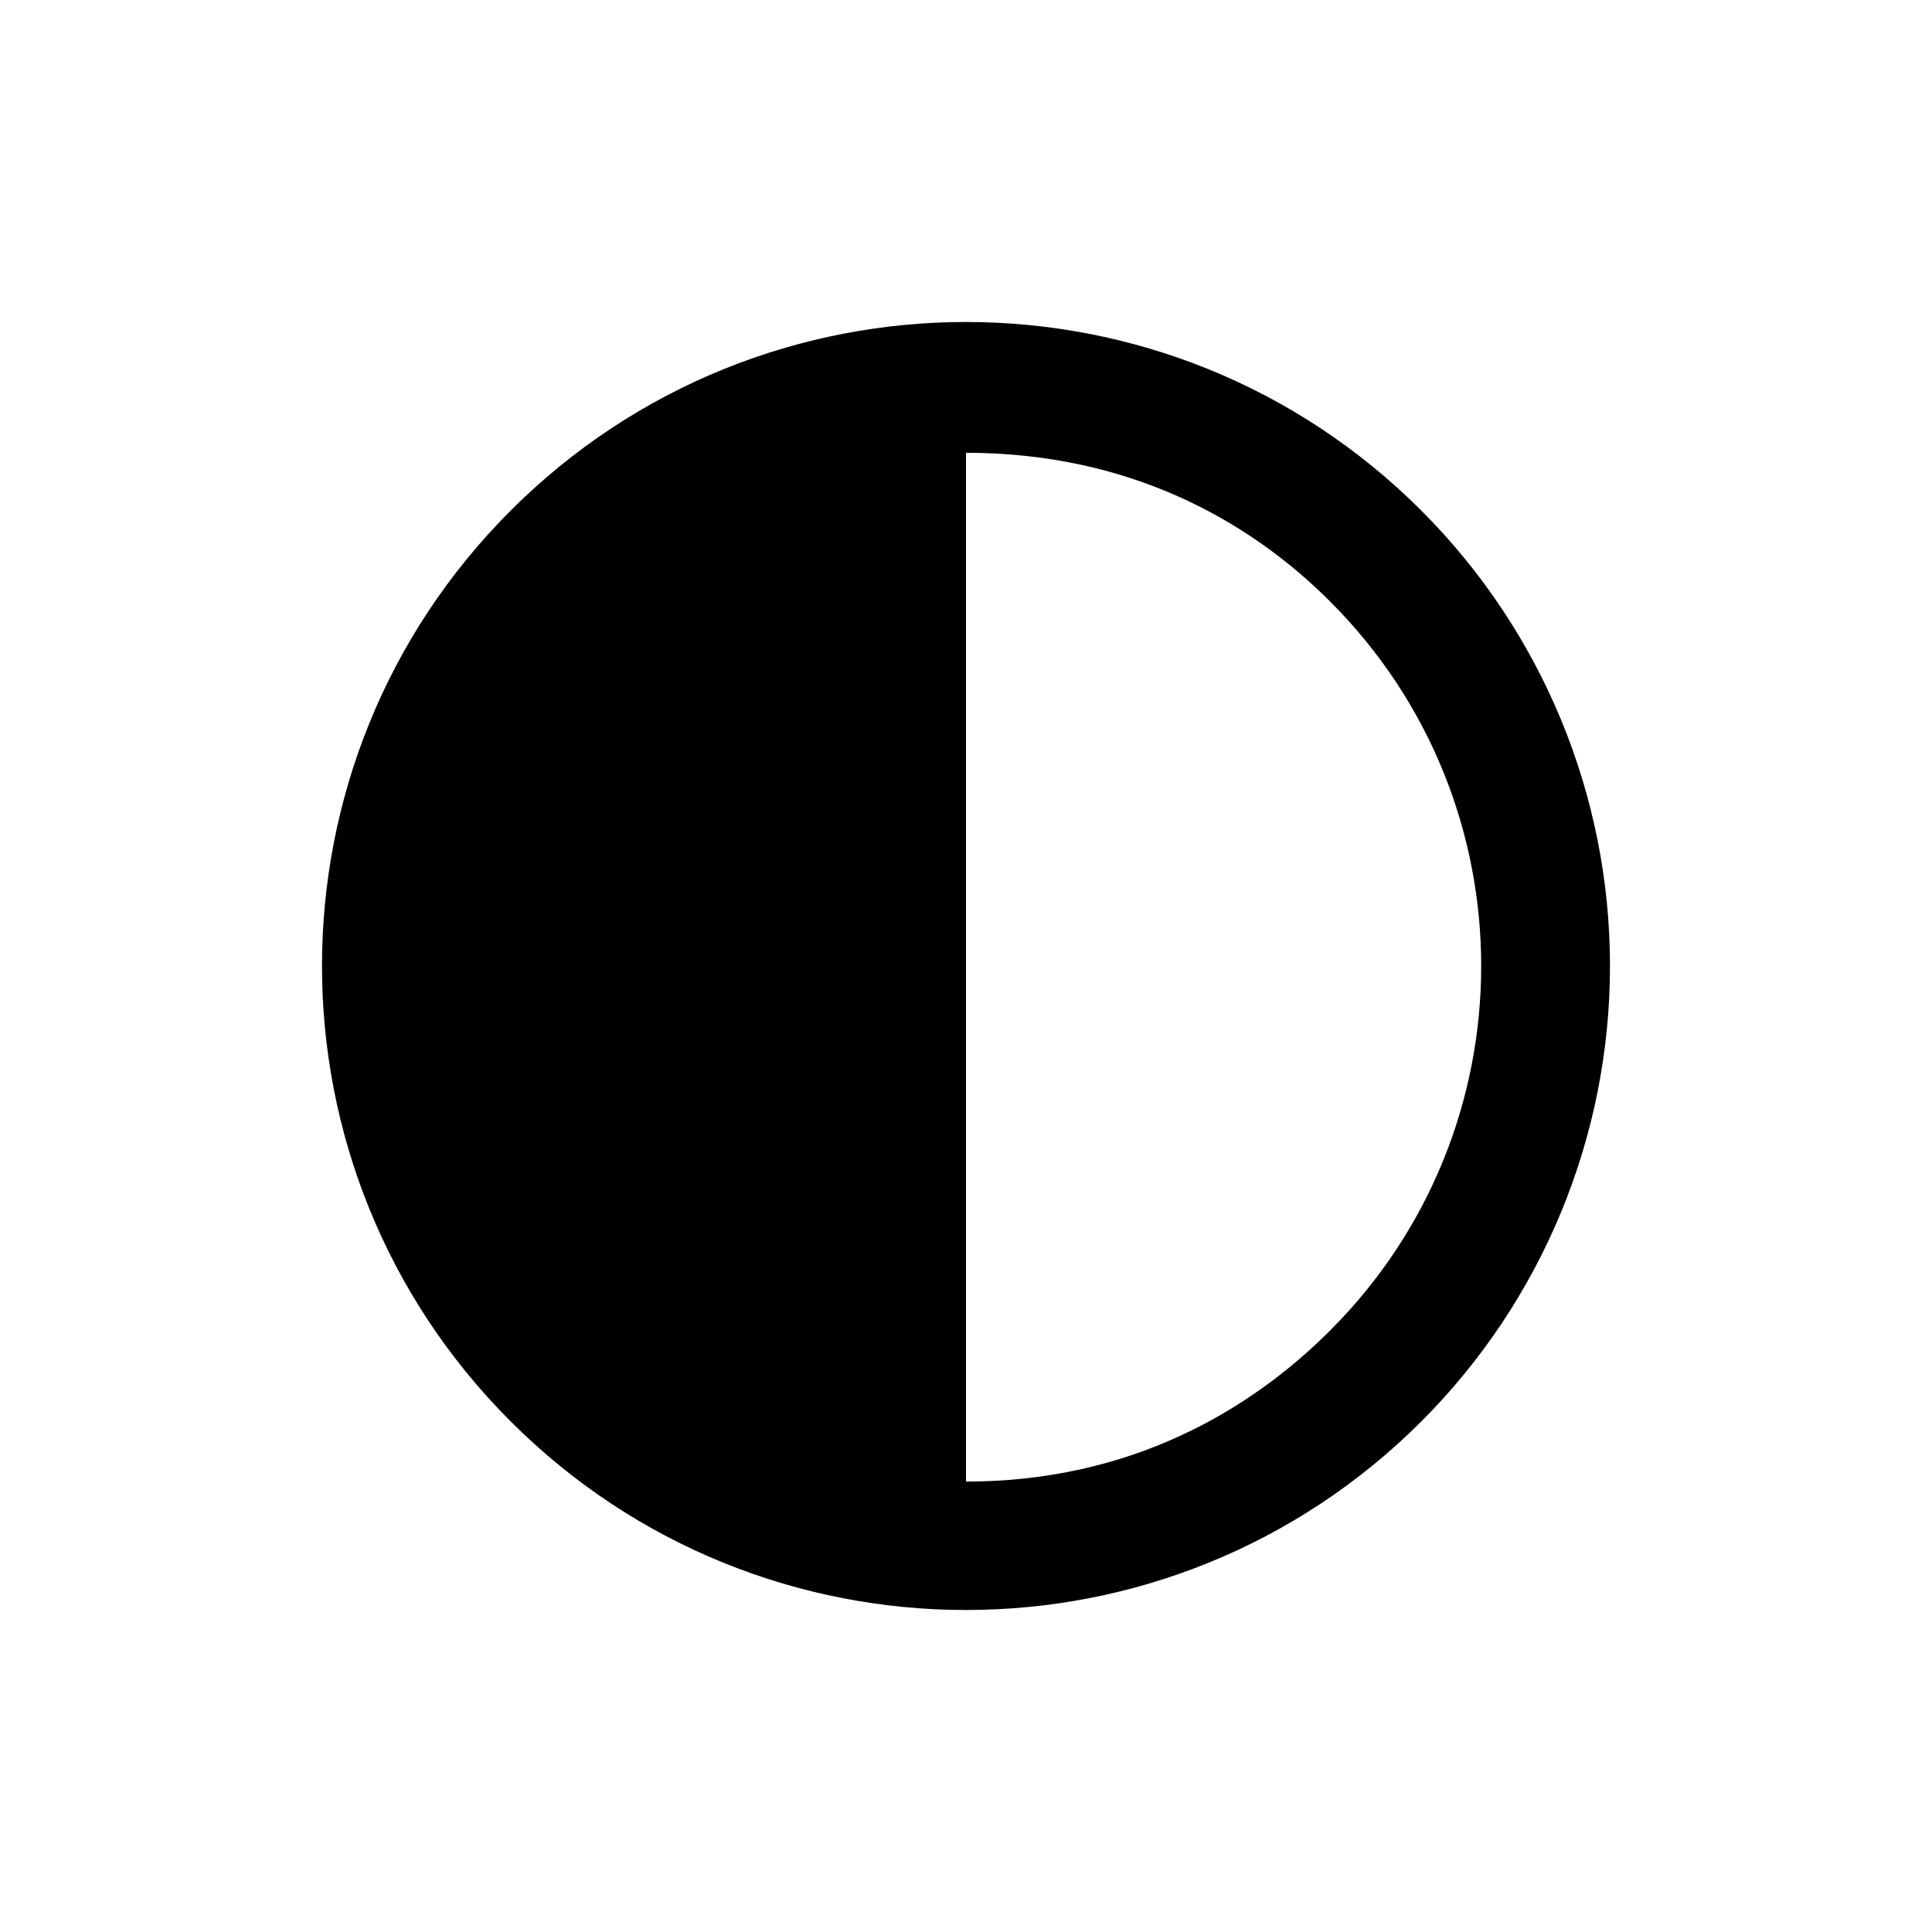
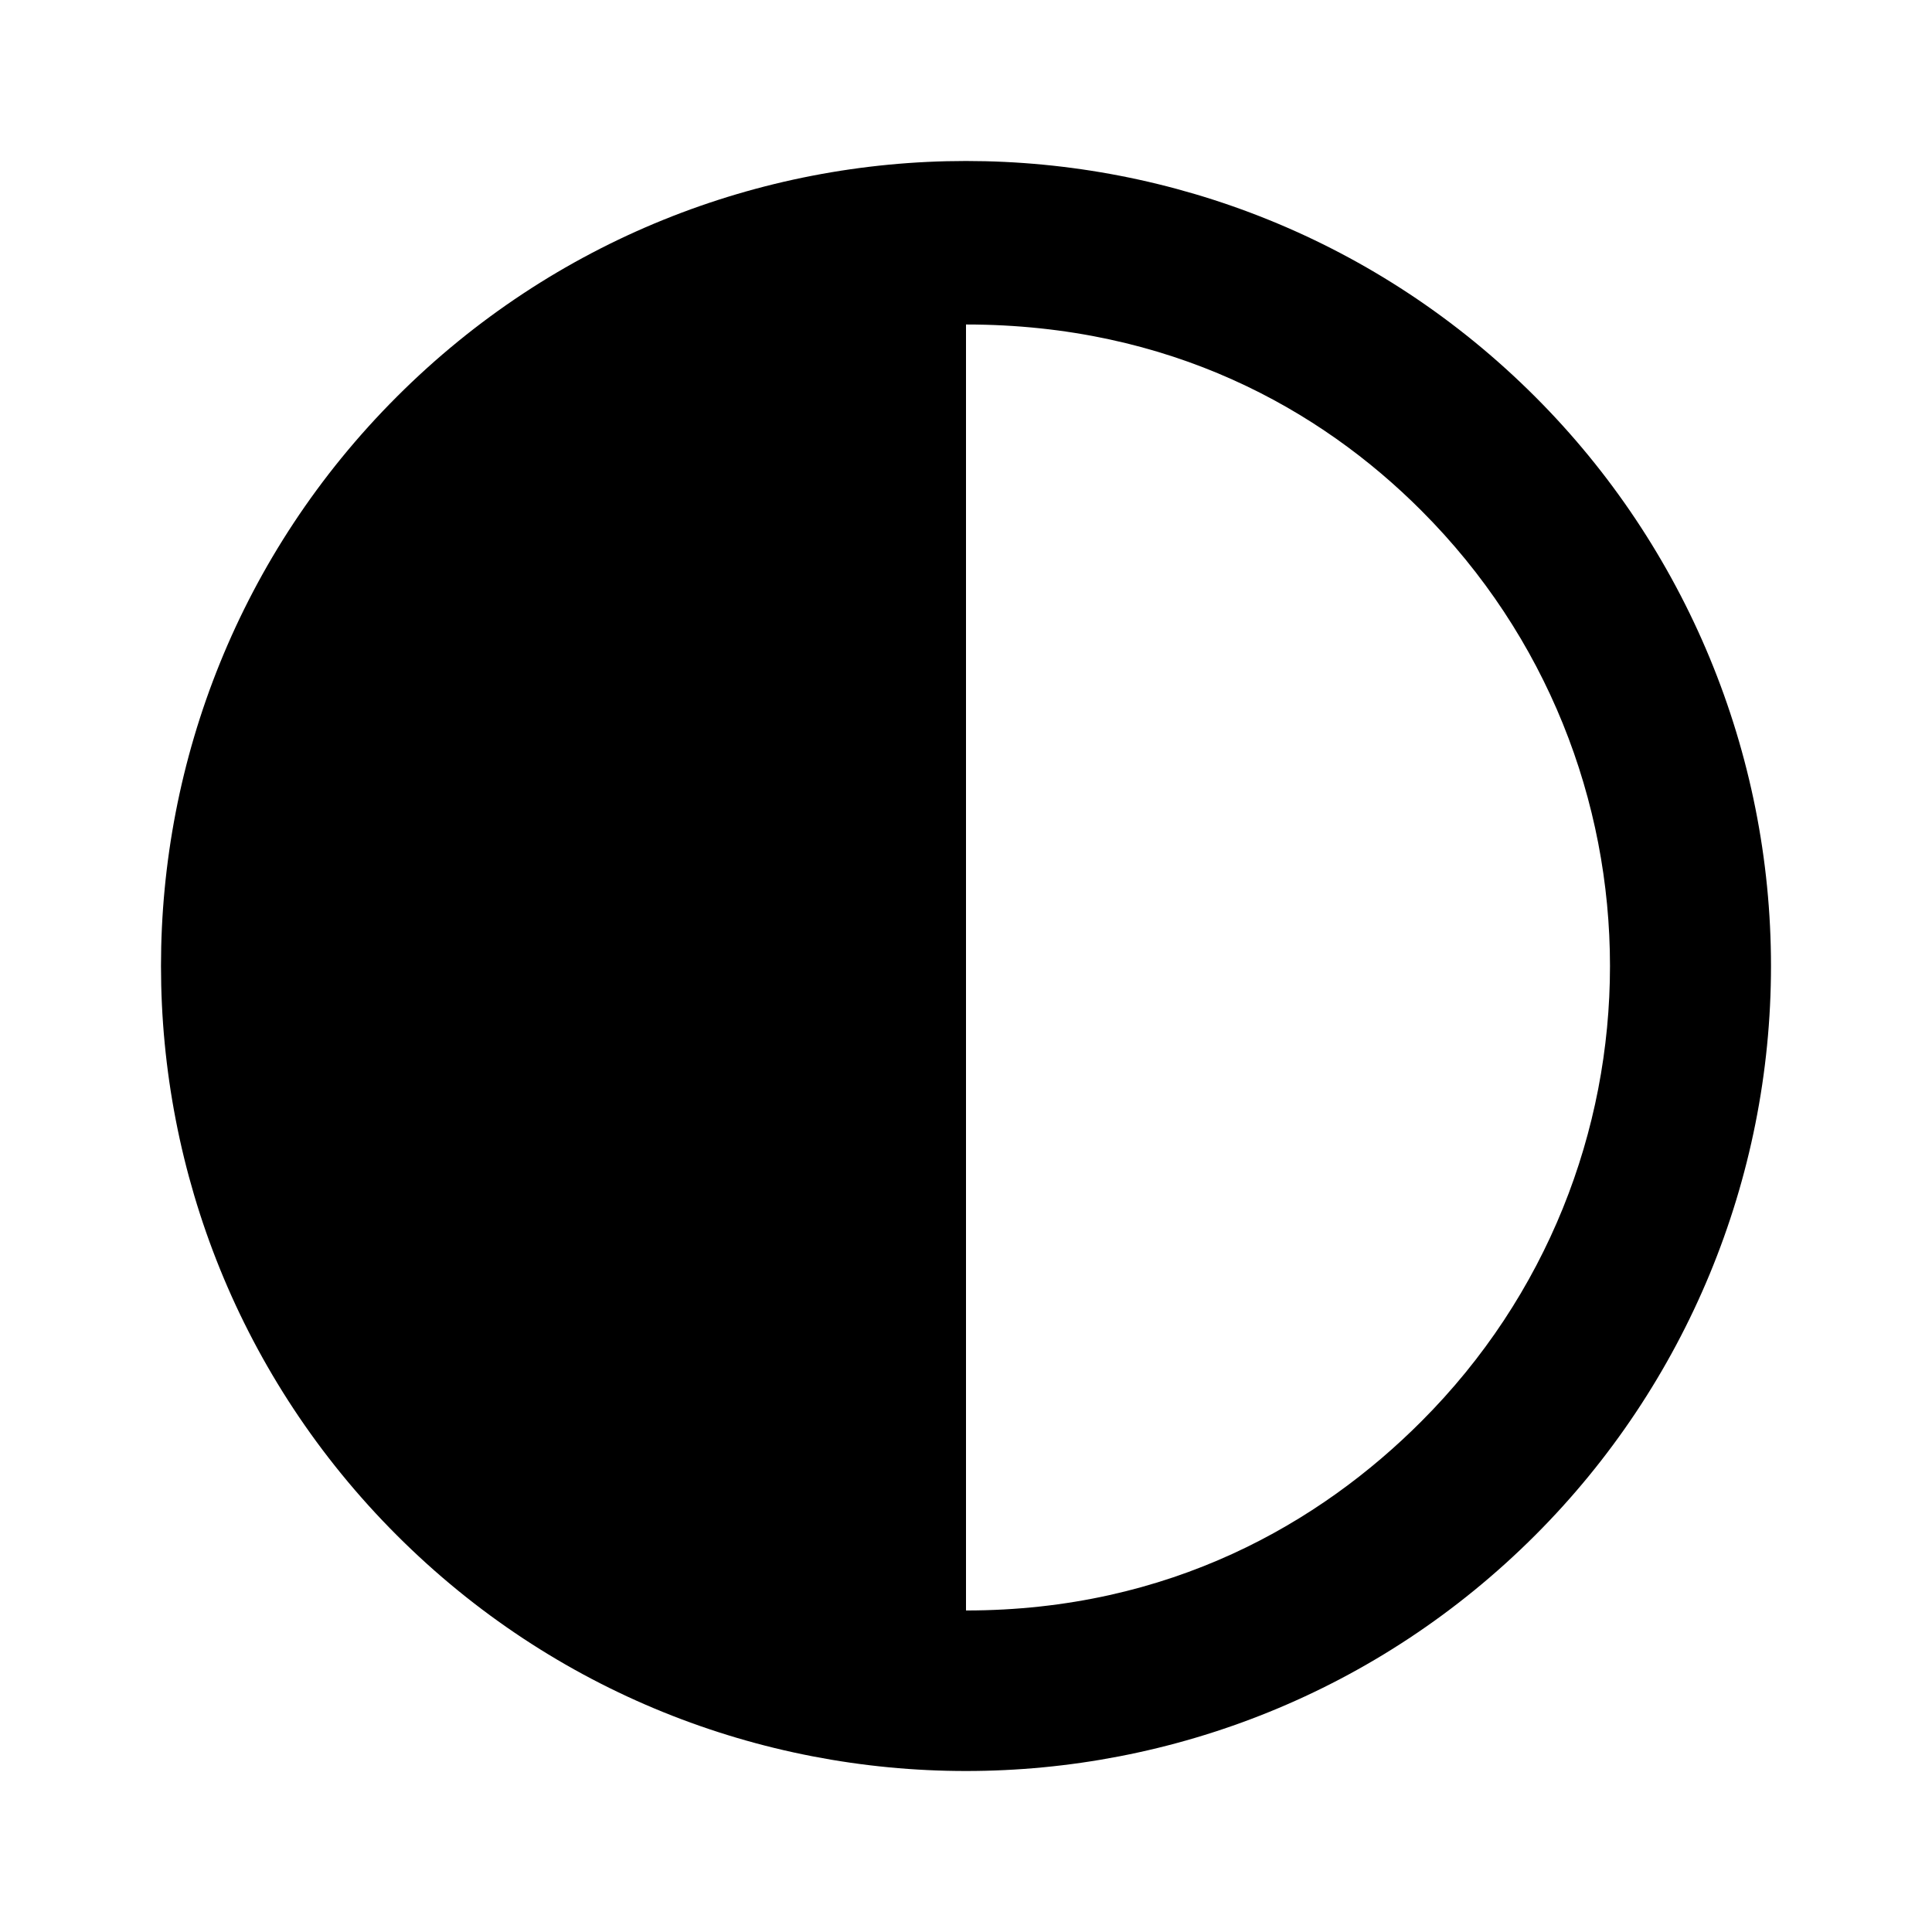
- <svg xmlns="http://www.w3.org/2000/svg" width="30px" height="30px" viewBox="0 0 30 30" version="1.1">
+ <svg xmlns="http://www.w3.org/2000/svg" viewBox="3 3 24 24" version="1.1">
  <g id="Page-1" stroke="none" stroke-width="1" fill="none" fill-rule="evenodd">
    <g id="slash-outline" fill="currentColor" fill-rule="nonzero">
      <rect id="Rectangle" opacity="0" x="3" y="3" width="24" height="24" />
      <path d="M15,5 C9.477,5 5,9.477 5,15 C5,20.523 9.477,25 15,25 C20.523,25 25,20.523 25,15 C25,12.348 23.946,9.804 22.071,7.929 C20.196,6.054 17.652,5 15,5 Z M20.661,20.661 L9.365,9.365 C11.16,7.57 13.223,6.998 15,7 C19.418,7 23,10.582 23,15 C23.002,16.777 22.454,18.869 20.661,20.661 Z" id="Shape" transform="translate(15, 15) rotate(45) translate(-15, -15) " />
    </g>
  </g>
</svg>
